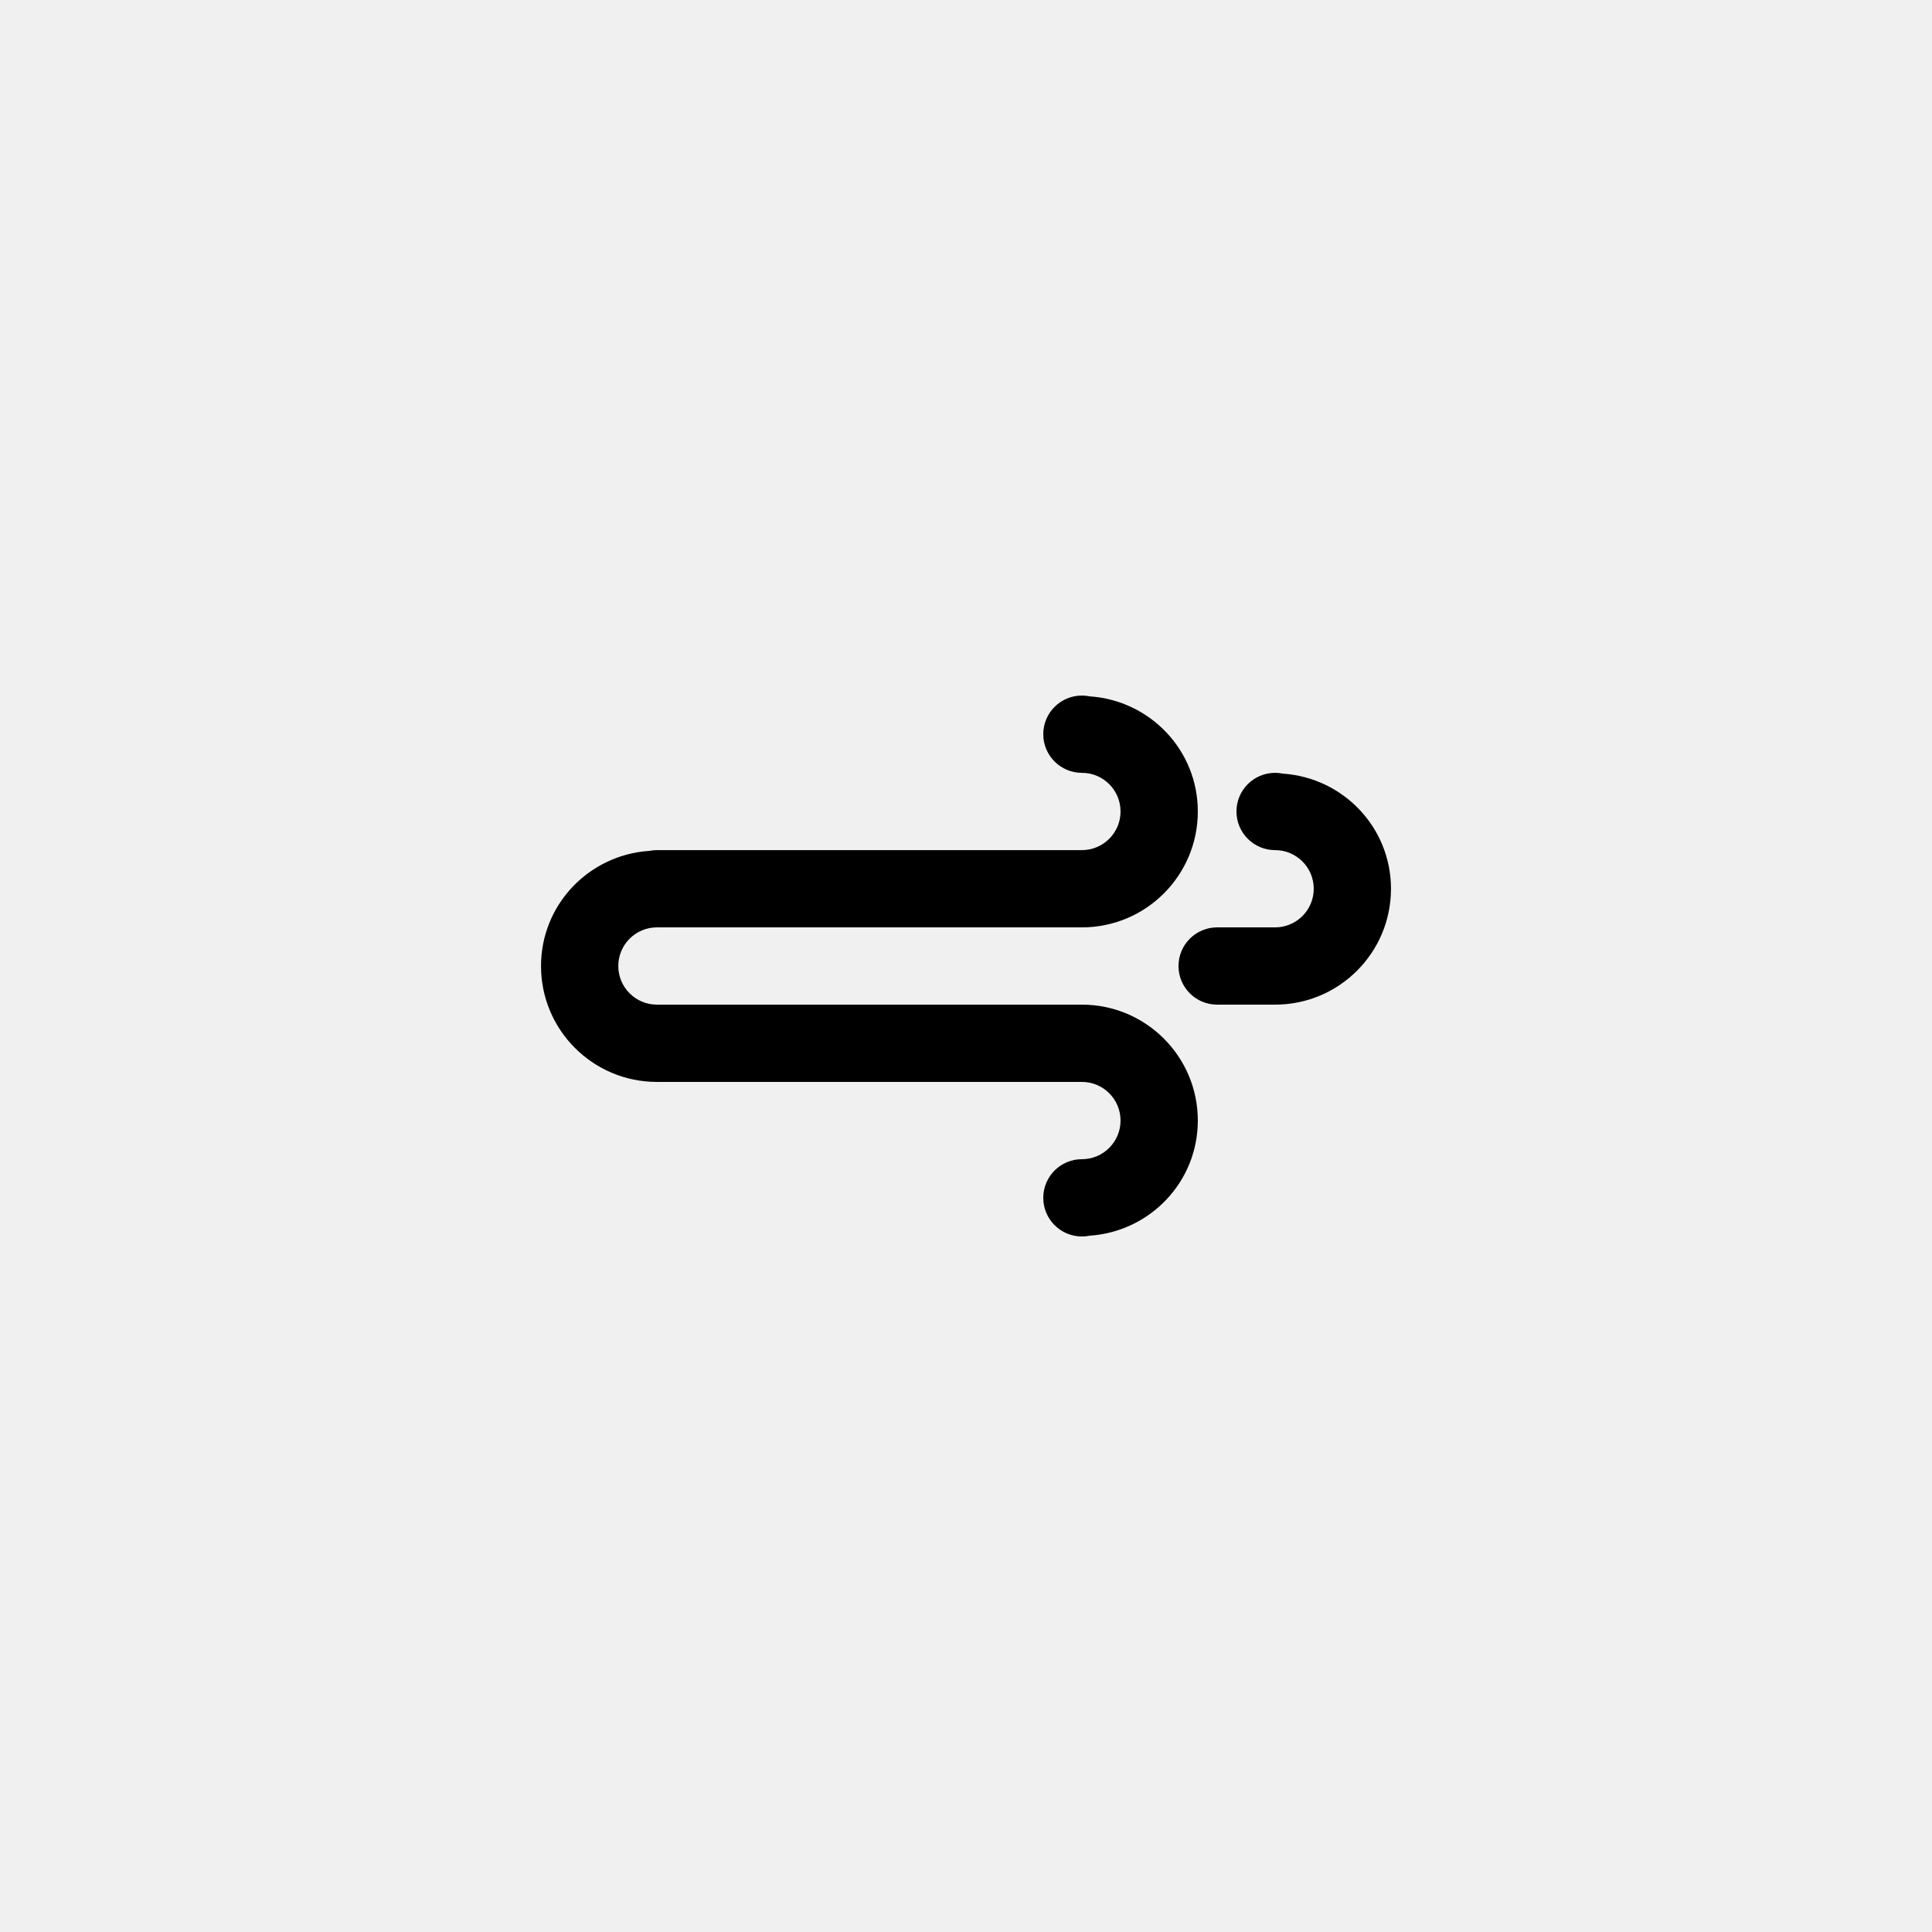
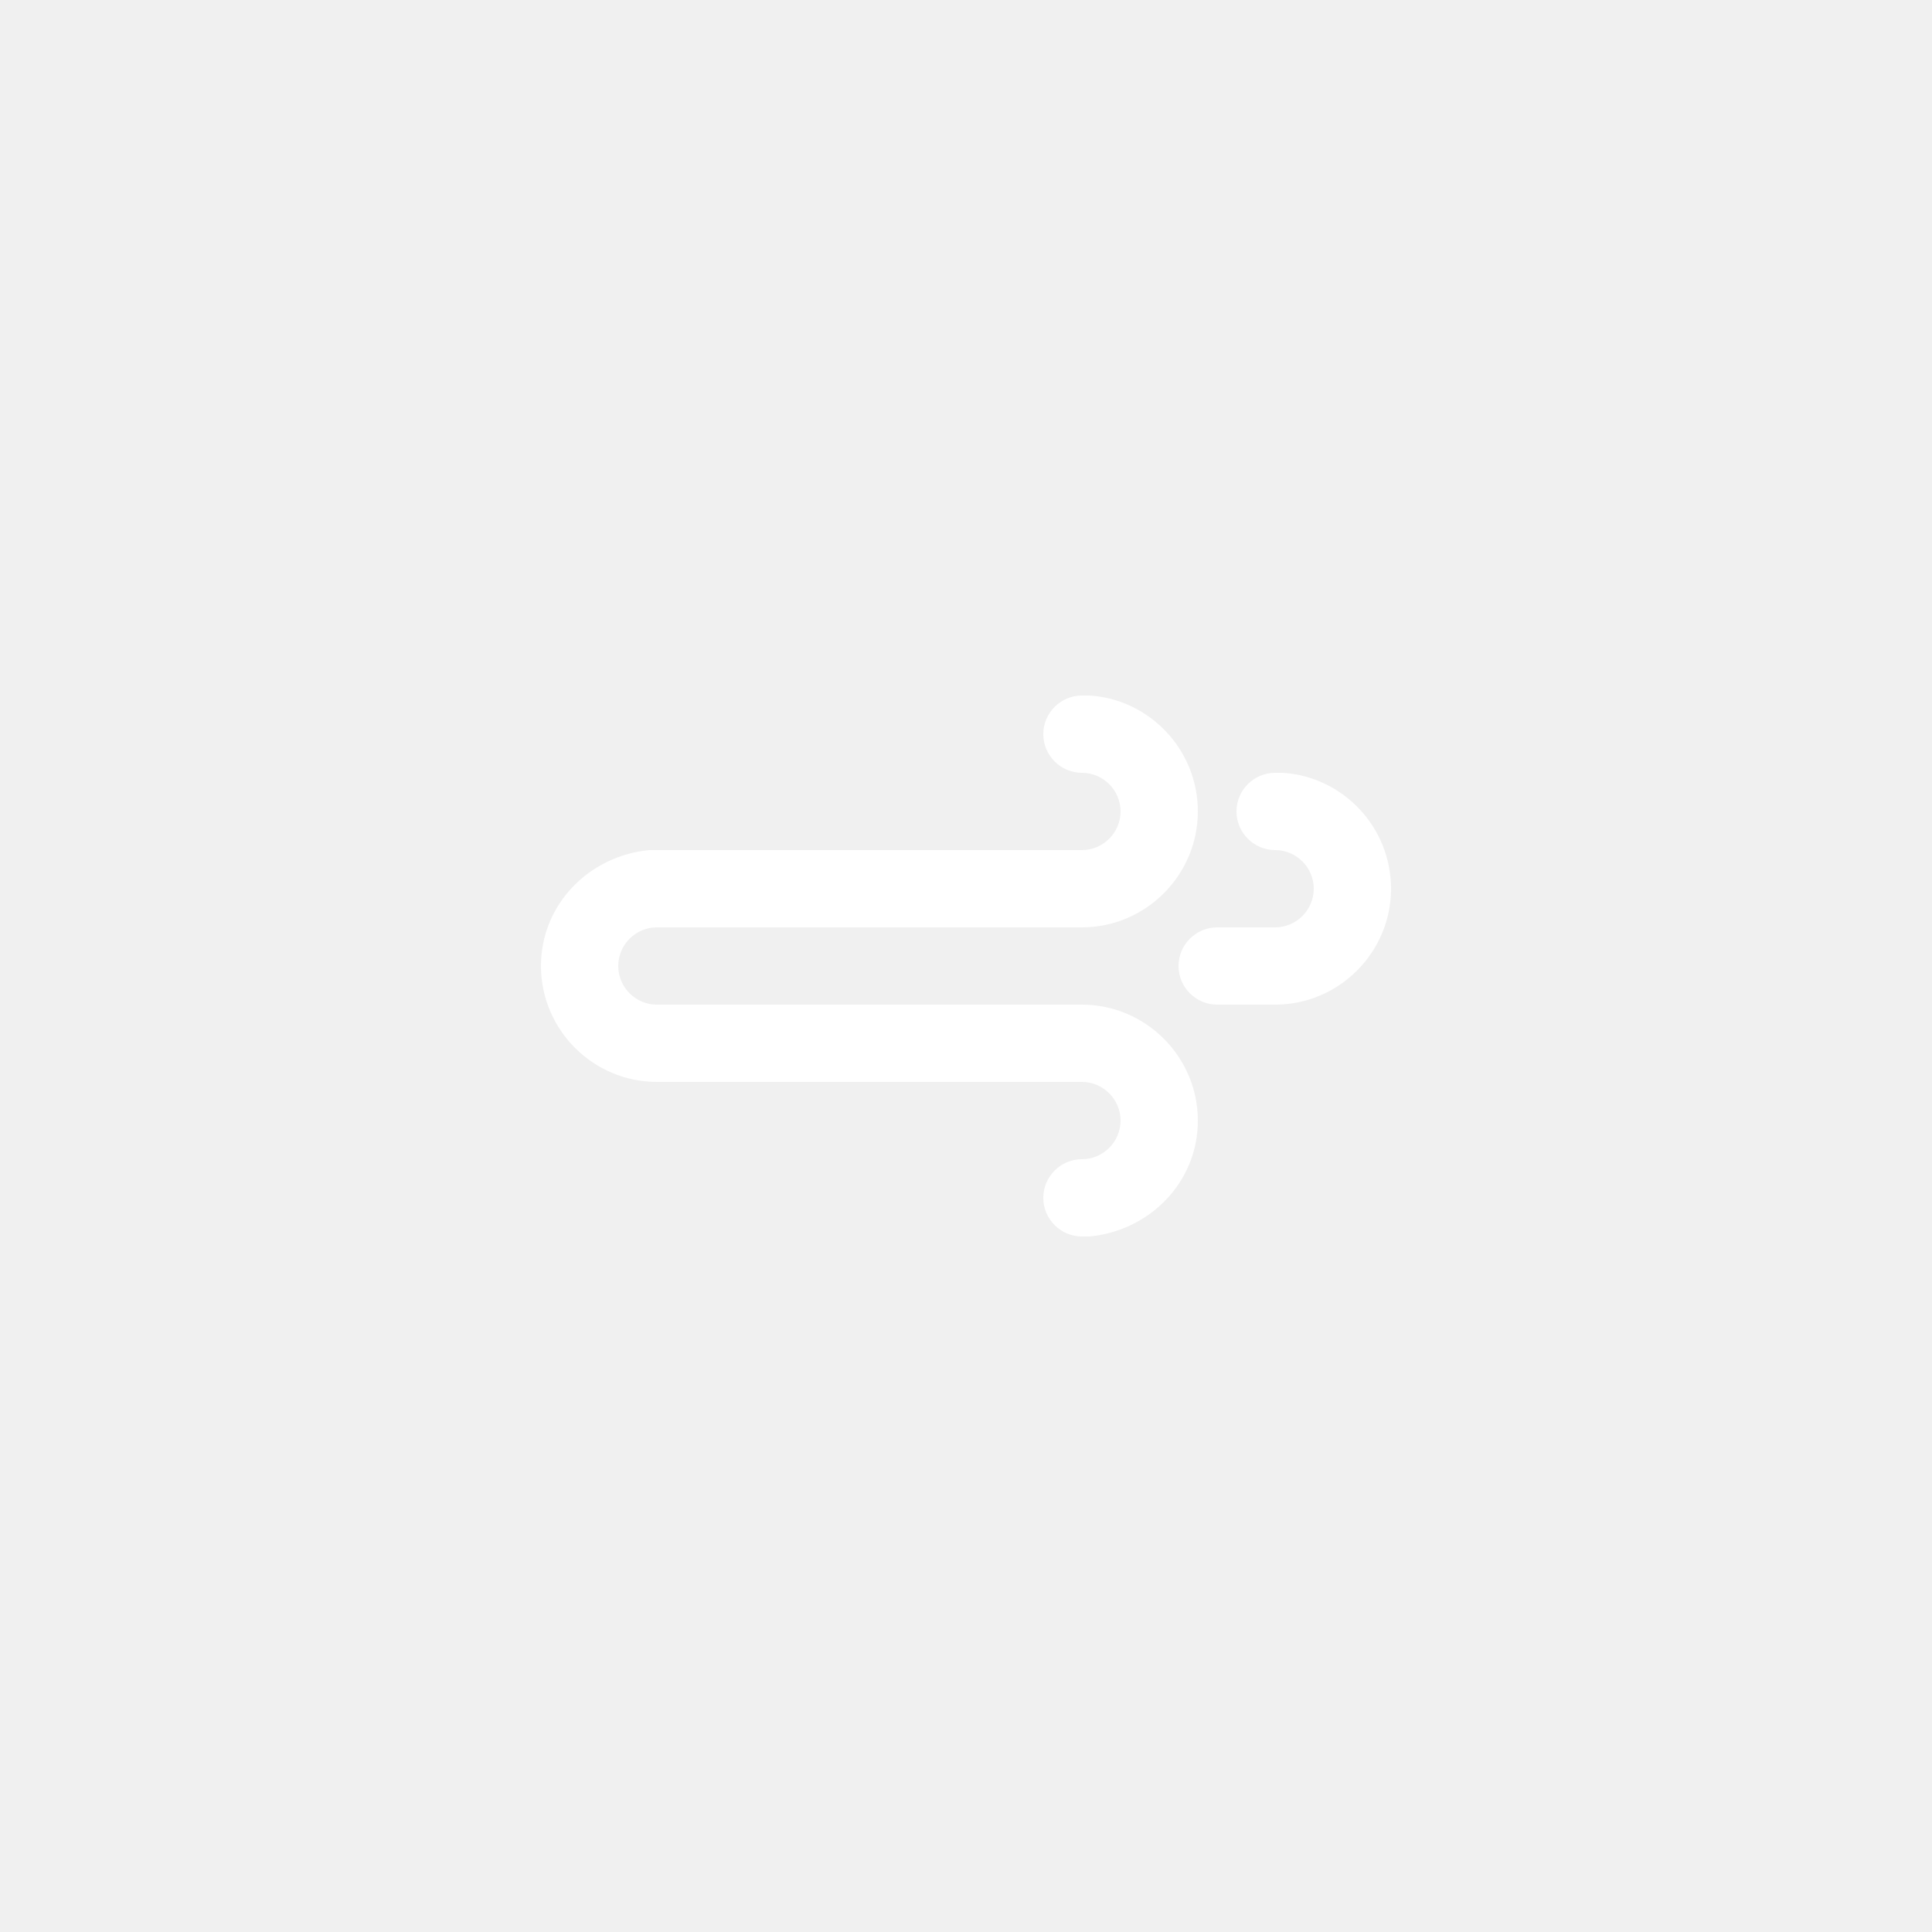
- <svg xmlns="http://www.w3.org/2000/svg" version="1.1" id="Layer_1" x="0px" y="0px" width="100px" height="100px" viewBox="0 0 100 100" enable-background="new 0 0 100 100" xml:space="preserve">
-   <path fill-rule="evenodd" clip-rule="evenodd" d="M65.999,52L65.999,52h-3c-1.105,0-2-0.895-2-1.999s0.895-2,2-2h3  c1.104,0,2-0.896,2-1.999c0-1.105-0.896-2-2-2c-1.105,0-2-0.896-2-2s0.895-2,2-2c0.137,0,0.271,0.014,0.402,0.041  c3.121,0.211,5.596,2.783,5.596,5.959C71.997,49.314,69.312,52,65.999,52z M55.999,48.001h-2h-6.998H34.002  c-1.104,0-1.999,0.896-1.999,2S32.898,52,34.002,52h2h3.999h3h4h3h3.998h2c3.314,0,6,2.687,6,6c0,3.176-2.475,5.748-5.596,5.959  C56.272,63.986,56.138,64,55.999,64c-1.104,0-2-0.896-2-2c0-1.105,0.896-2,2-2c1.105,0,2-0.896,2-2s-0.895-2-2-2h-2h-3.998h-3h-4h-3  h-3.999h-2c-3.313,0-5.999-2.686-5.999-5.999c0-3.175,2.475-5.747,5.596-5.959c0.131-0.026,0.266-0.04,0.403-0.04l0,0h12.999h6.998  h2c1.105,0,2-0.896,2-2s-0.895-2-2-2c-1.104,0-2-0.895-2-2c0-1.104,0.896-2,2-2c0.139,0,0.273,0.015,0.404,0.041  c3.121,0.211,5.596,2.783,5.596,5.959C61.999,45.314,59.313,48.001,55.999,48.001z" />
+ <svg xmlns="http://www.w3.org/2000/svg" version="1.1" id="Layer_1" x="0px" y="0px" viewBox="0 0 100 100" style="enable-background:new 0 0 100 100;" xml:space="preserve">
+   <style type="text/css">
+ 	.st0{fill:#FFFFFF;}
+ </style>
+   <path class="st0" d="M66,52L66,52h-3c-1.1,0-2-0.9-2-2s0.9-2,2-2h3c1.1,0,2-0.9,2-2c0-1.1-0.9-2-2-2c-1.1,0-2-0.9-2-2s0.9-2,2-2  c0.1,0,0.3,0,0.4,0c3.1,0.2,5.6,2.8,5.6,6C72,49.3,69.3,52,66,52z M56,48h-2h-7H34c-1.1,0-2,0.9-2,2s0.9,2,2,2h2h4h3h4h3h4h2  c3.3,0,6,2.7,6,6c0,3.2-2.5,5.7-5.6,6c-0.1,0-0.3,0-0.4,0c-1.1,0-2-0.9-2-2c0-1.1,0.9-2,2-2c1.1,0,2-0.9,2-2s-0.9-2-2-2h-2h-4h-3h-4  h-3h-4h-2c-3.3,0-6-2.7-6-6c0-3.2,2.5-5.7,5.6-6c0.1,0,0.3,0,0.4,0l0,0h13h7h2c1.1,0,2-0.9,2-2s-0.9-2-2-2c-1.1,0-2-0.9-2-2  c0-1.1,0.9-2,2-2c0.1,0,0.3,0,0.4,0c3.1,0.2,5.6,2.8,5.6,6C62,45.3,59.3,48,56,48z" />
</svg>
